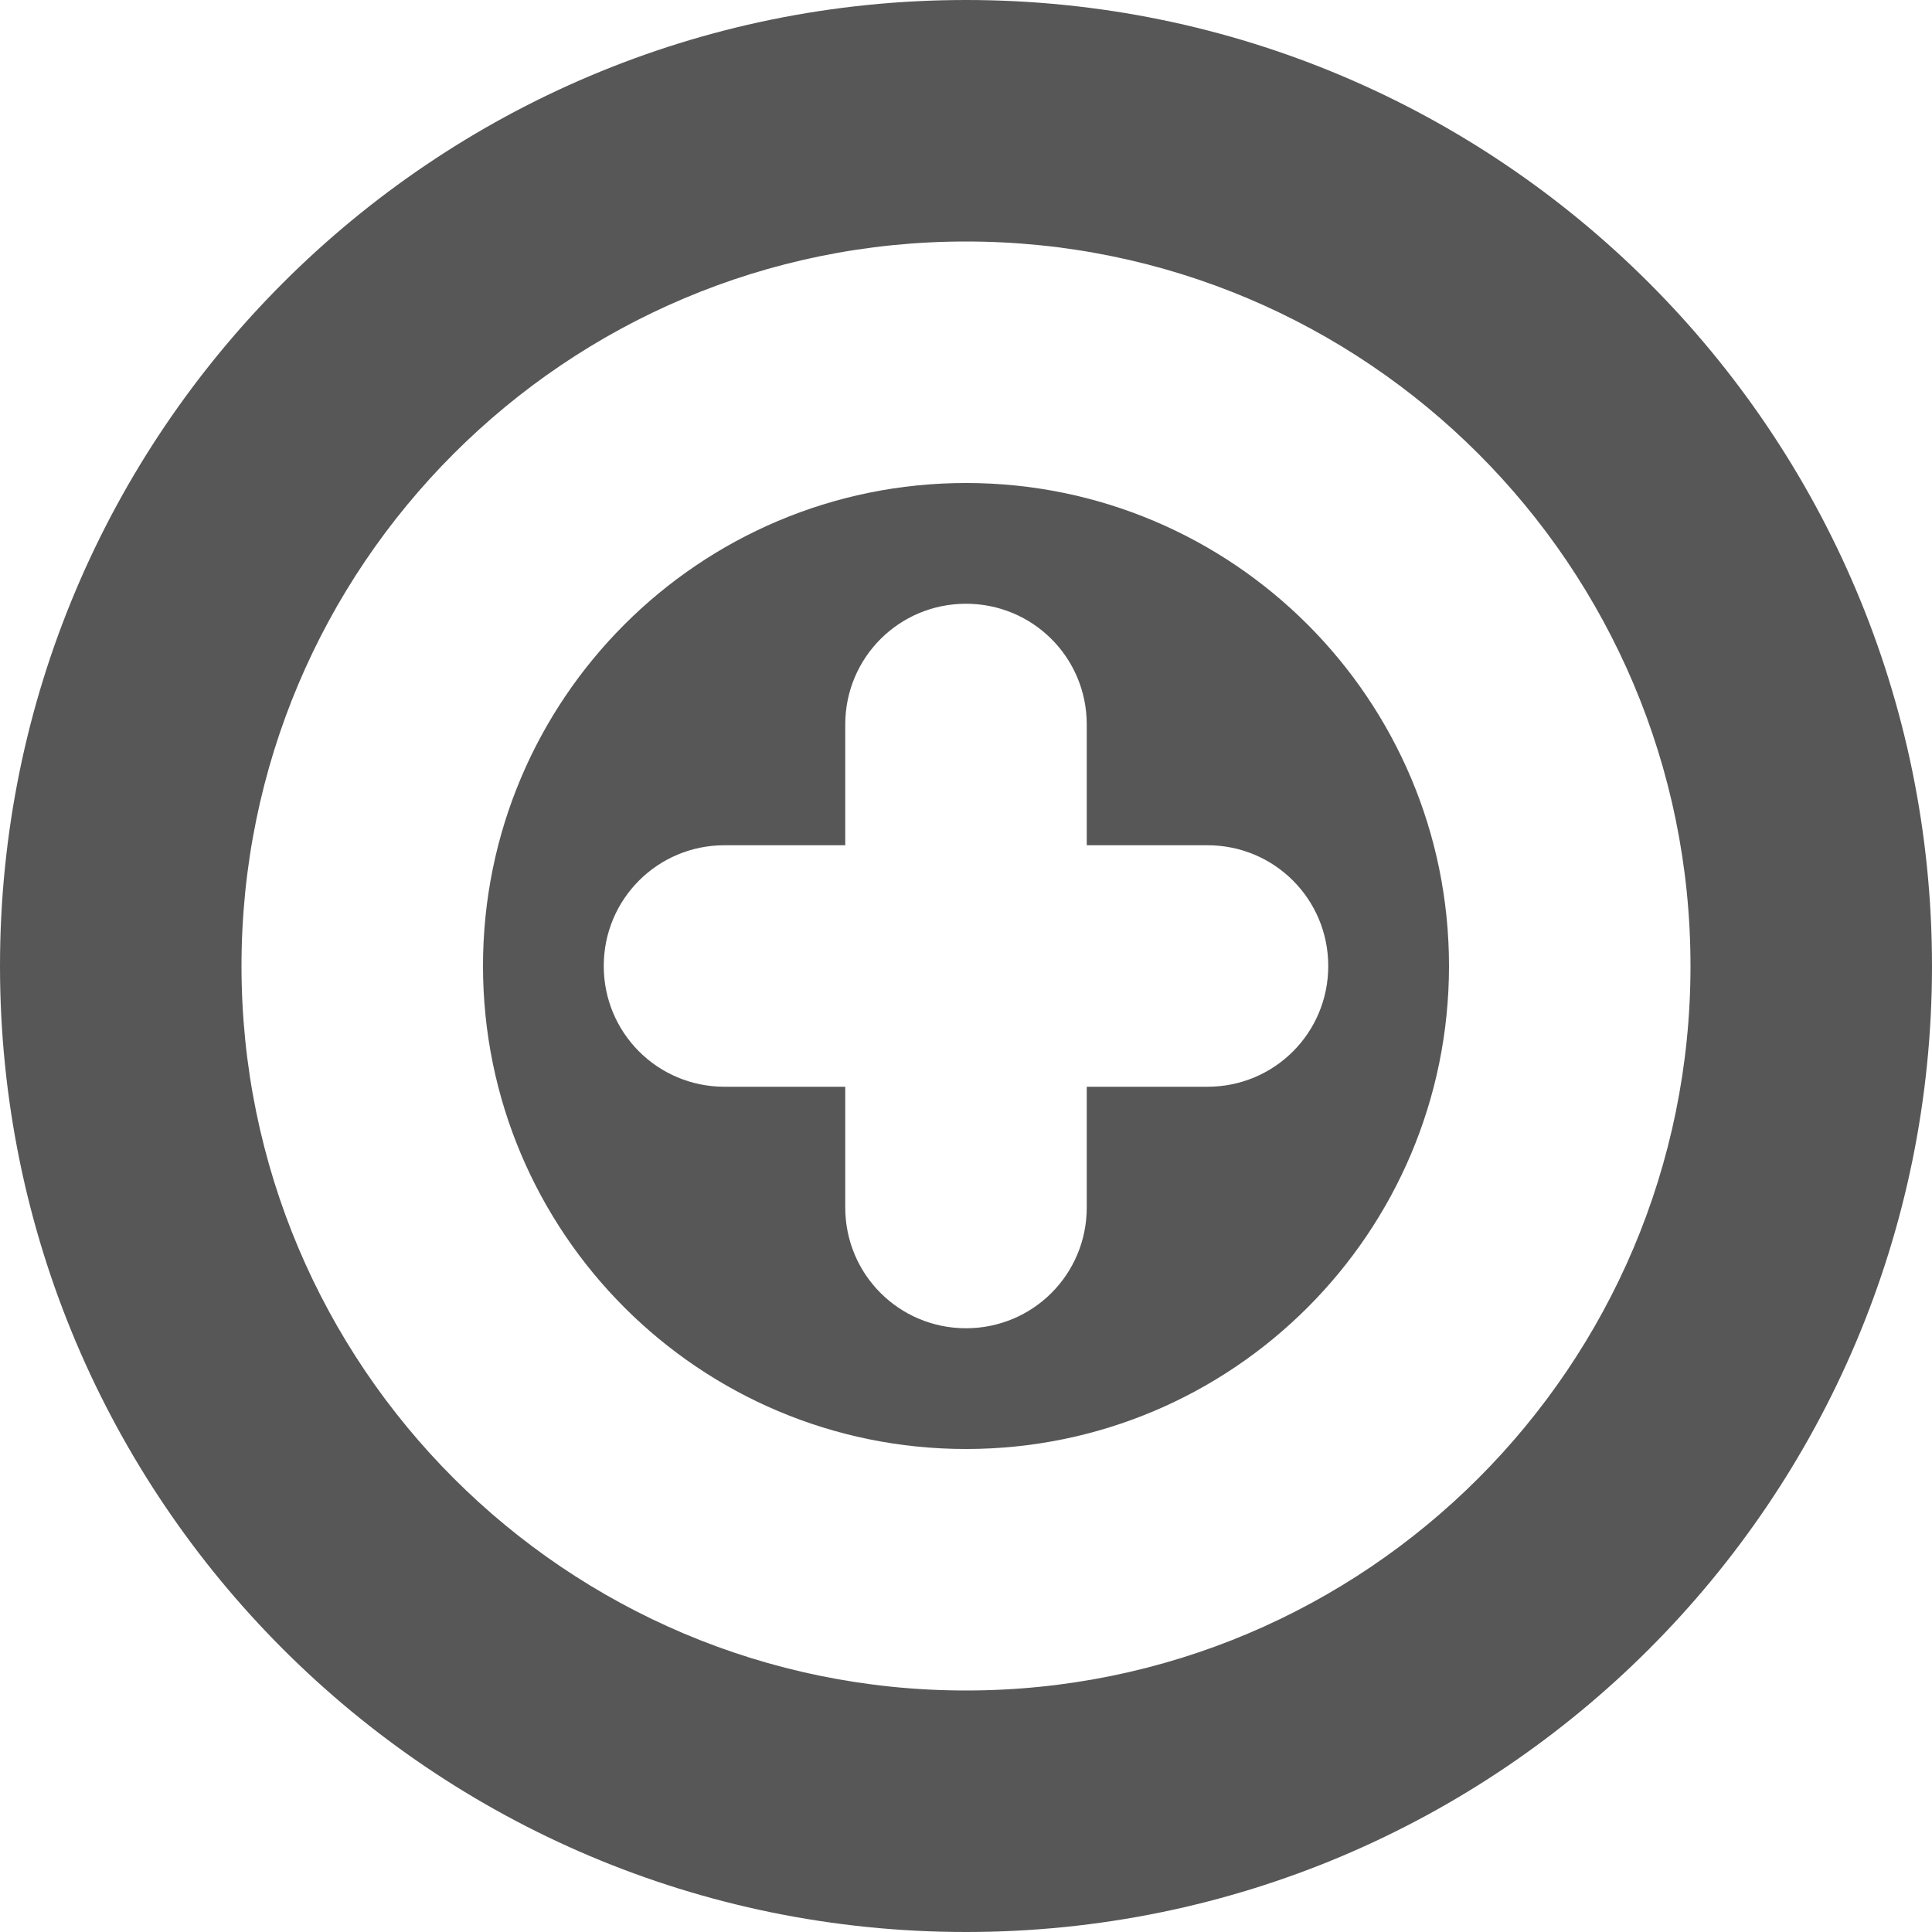
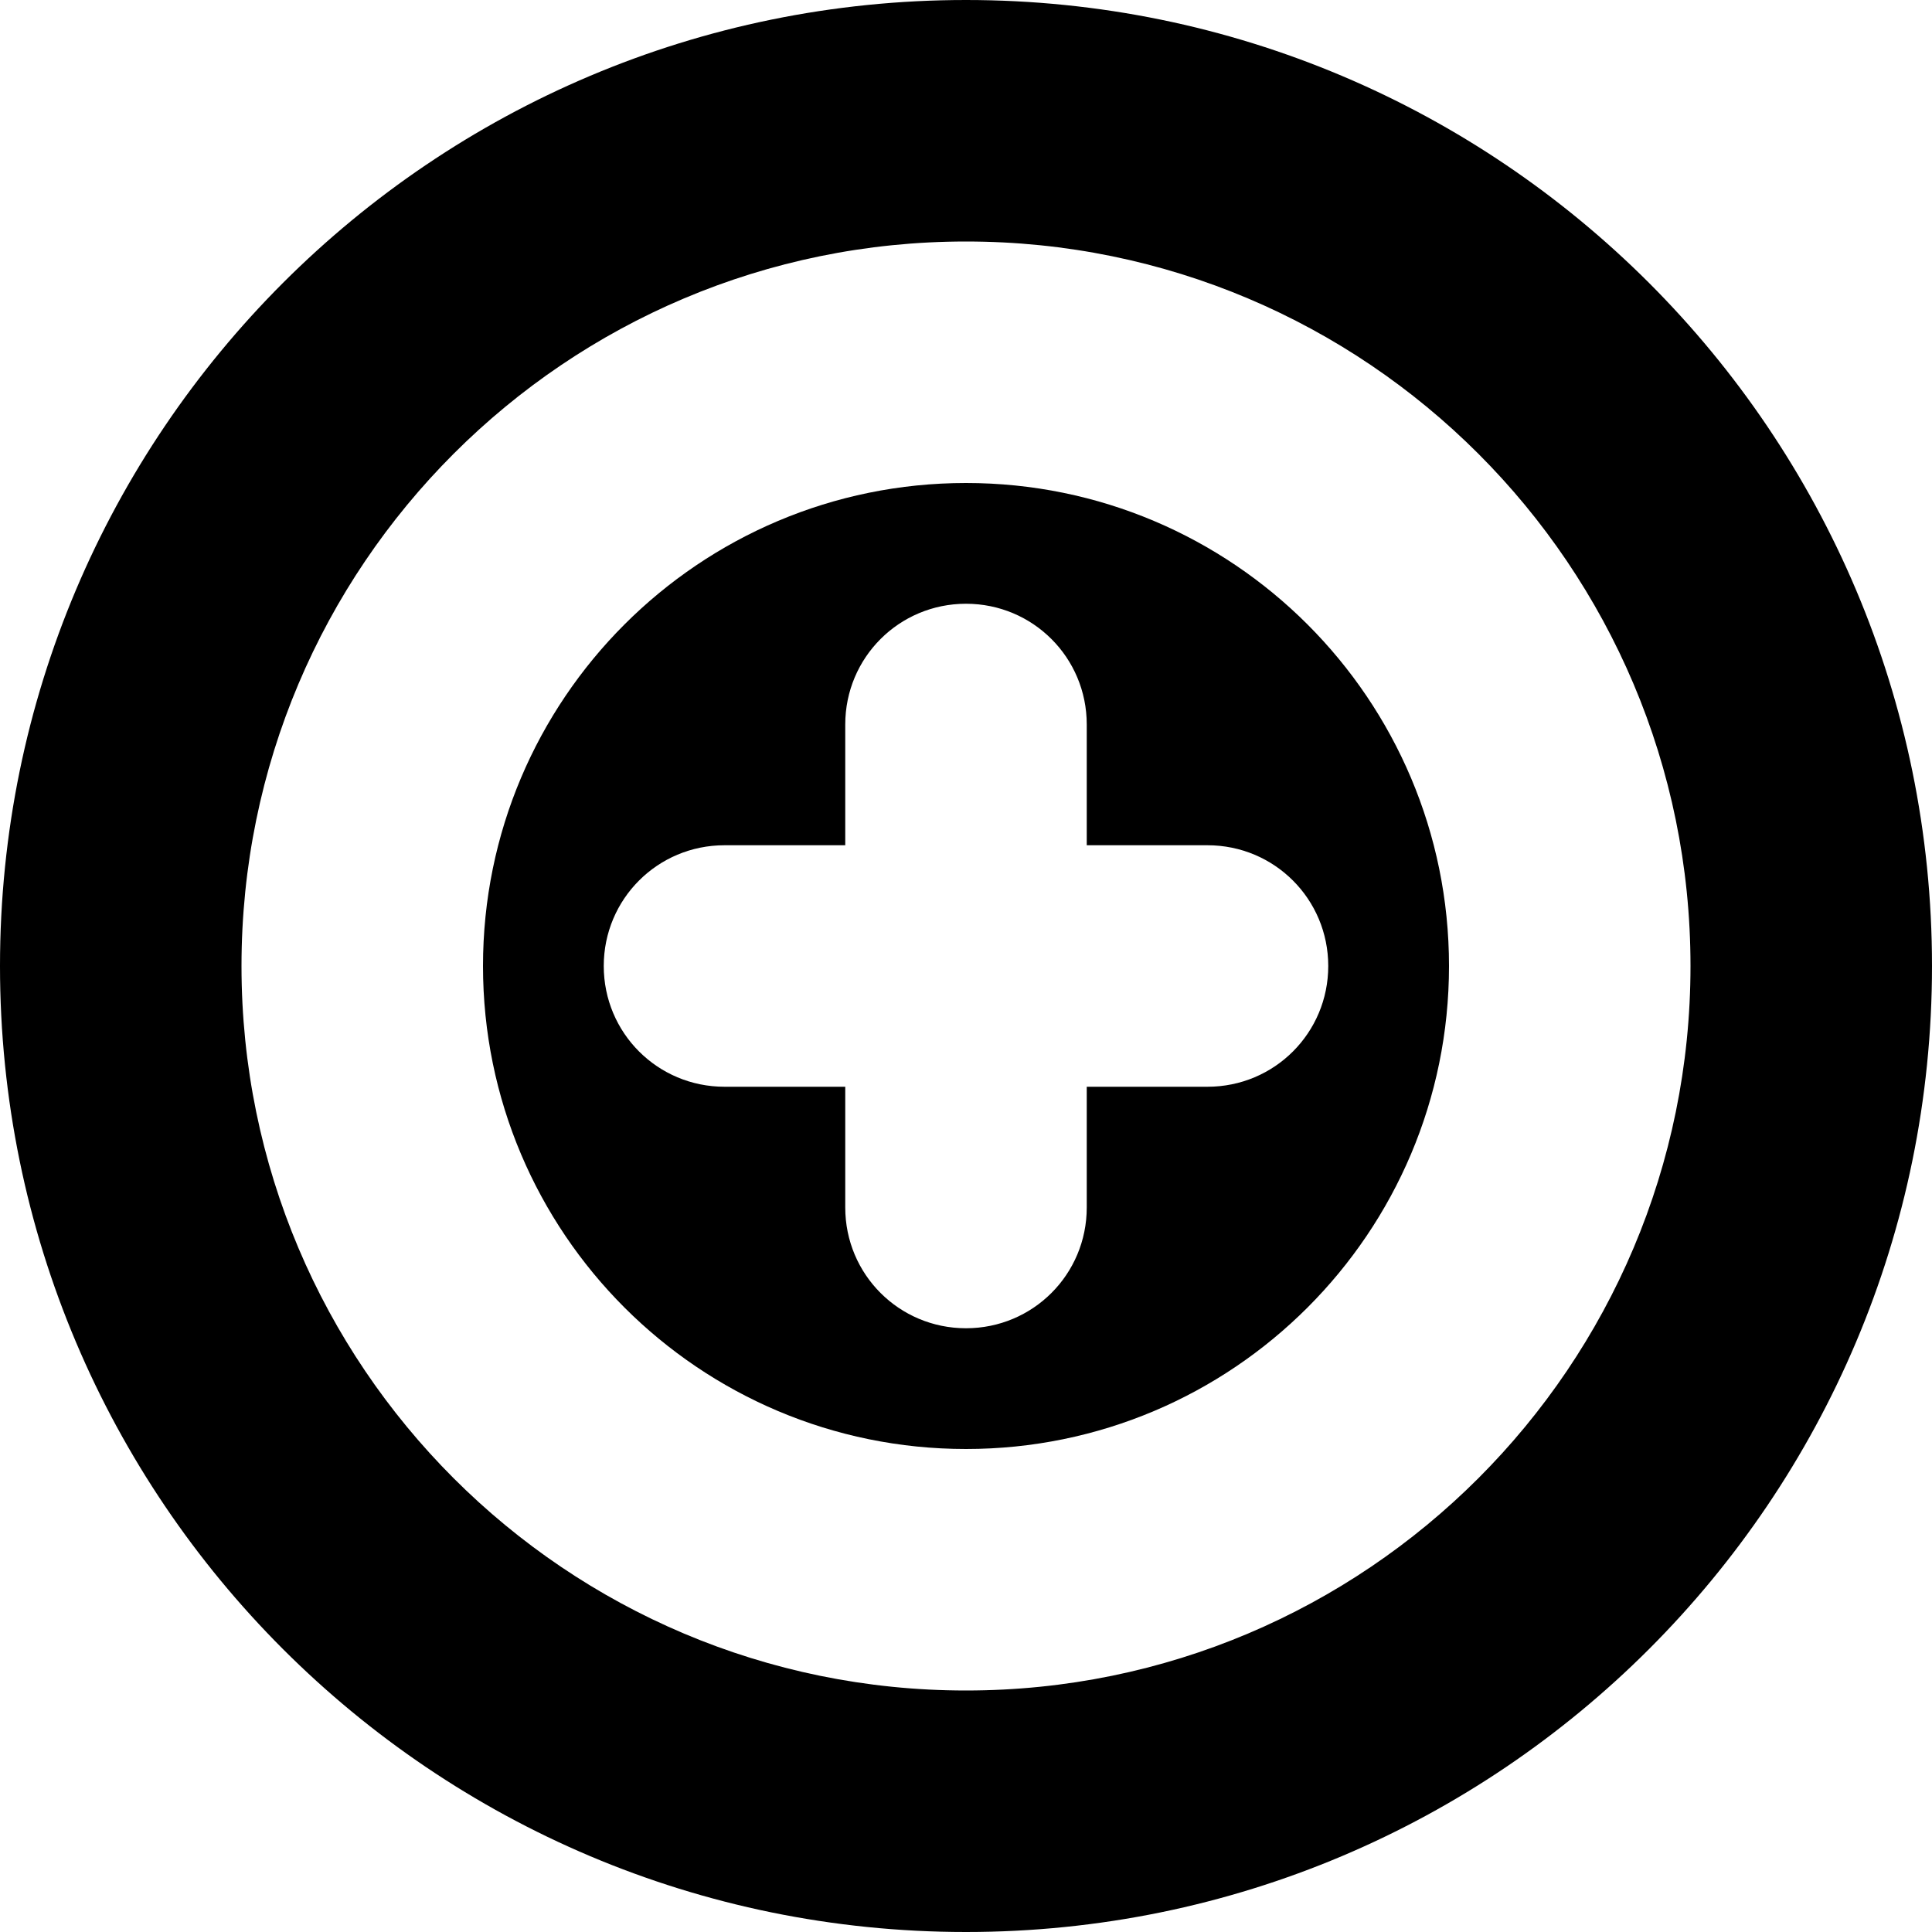
<svg xmlns="http://www.w3.org/2000/svg" width="128" height="128" id="svg2" version="1.1">
  <defs id="defs4">
    </defs>
  <g id="layer1" transform="translate(0,-924.3622)">
-     <path style="opacity:0.66;fill:#000000;fill-opacity:1;fill-rule:nonzero;stroke:none" d="M 64 0 C 28.654 7.1054274e-15 -1.1242185e-16 28.654 0 64 C 0 99.346 28.654 128 64 128 C 99.346 128 128 99.346 128 64 C 128 28.654 99.346 -1.4323277e-14 64 0 z M 64 16 C 90.51 16 112 37.49 112 64 C 112 90.51 90.51 112 64 112 C 37.49 112 16 90.51 16 64 C 16 37.49 37.49 16 64 16 z " transform="translate(0,924.3622)" id="path3798" />
+     <path style="opacity:1;fill:#000000;fill-opacity:1;fill-rule:nonzero;stroke:none" d="M 64 0 C 28.654 7.1054274e-15 -1.1242185e-16 28.654 0 64 C 0 99.346 28.654 128 64 128 C 99.346 128 128 99.346 128 64 C 128 28.654 99.346 -1.4323277e-14 64 0 z M 64 16 C 90.51 16 112 37.49 112 64 C 112 90.51 90.51 112 64 112 C 37.49 112 16 90.51 16 64 C 16 37.49 37.49 16 64 16 z " transform="translate(0,924.3622)" id="path3798" />
    <path style="fill:#000000;fill-rule:evenodd;stroke:none;stroke-width:1px;stroke-linecap:butt;stroke-linejoin:miter;stroke-opacity:1;fill-opacity:1;opacity:0" id="path2820" d="m 64,16 c 13.181,1e-6 -1.891,18.122 10.287,23.166 C 86.464,44.21 88.621,20.739 97.941,30.059 107.261,39.379 83.79,41.536 88.834,53.713 93.878,65.891 112,50.819 112,64 112,77.181 93.878,62.109 88.834,74.287 83.79,86.464 107.261,88.621 97.941,97.941 88.621,107.261 86.464,83.79 74.287,88.834 62.109,93.878 77.181,112 64,112 50.819,112 65.891,93.878 53.713,88.834 41.536,83.79 39.379,107.261 30.059,97.941 20.739,88.621 44.21,86.464 39.166,74.287 34.122,62.109 16,77.181 16,64 c 1e-6,-13.181 18.122,1.891 23.166,-10.287 C 44.21,41.536 20.739,39.379 30.059,30.059 39.379,20.739 41.536,44.21 53.713,39.166 65.891,34.122 50.819,16 64,16 z" transform="translate(0,924.3622)" />
-     <path style="opacity:0.66;fill:#000000;fill-opacity:1;stroke:none" d="M -40 -4 C -44.654 -2.349 -52 6.78 -52 12 C -52 16.13 -48.347 19.747 -44 21.906 L -44 82.156 C -48.777 84.924 -52 90.082 -52 96 C -52 104.837 -44.837 112 -36 112 C -27.163 112 -20 104.837 -20 96 C -20 90.082 -23.223 84.924 -28 82.156 L -28 21.906 C -23.653 19.747 -20 16.13 -20 12 C -20 8.448 -25.547 2.197 -28 0 L -28 12 L -40 12 L -40 -4 z M -36 84 L -35.125 84.875 C -35.087 84.896 -35.064 84.913 -35.031 84.938 L -34.812 85.188 L -32.469 87.469 L -29.156 87.5 L -29.094 87.5 C -28.997 87.487 -28.916 87.478 -28.812 87.5 L -28.75 87.5 L -27.5 87.5 L -27.5 88.75 C -27.494 88.771 -27.504 88.792 -27.5 88.812 C -27.478 88.916 -27.487 88.997 -27.5 89.094 C -27.503 89.116 -27.495 89.134 -27.5 89.156 L -27.469 92.469 L -25.188 94.812 C -25.18 94.817 -25.164 94.807 -25.156 94.812 L -24.938 95.031 C -24.913 95.064 -24.896 95.087 -24.875 95.125 L -24 96 L -24.875 96.875 C -24.896 96.913 -24.913 96.936 -24.938 96.969 L -25.156 97.188 C -25.164 97.193 -25.18 97.183 -25.188 97.188 L -27.469 99.531 L -27.5 102.844 C -27.495 102.866 -27.503 102.884 -27.5 102.906 C -27.487 103.003 -27.478 103.084 -27.5 103.188 C -27.504 103.208 -27.494 103.229 -27.5 103.25 L -27.5 104.5 L -28.75 104.5 L -28.812 104.5 C -28.916 104.522 -28.997 104.513 -29.094 104.5 C -29.116 104.497 -29.134 104.505 -29.156 104.5 L -32.469 104.531 L -34.812 106.812 L -35.031 107.062 C -35.064 107.087 -35.087 107.104 -35.125 107.125 L -36 108 L -36.875 107.125 C -37.021 107.044 -37.109 106.94 -37.188 106.812 L -39.531 104.531 L -42.844 104.5 L -42.906 104.5 C -43.003 104.513 -43.084 104.522 -43.188 104.5 L -43.25 104.5 L -44.5 104.5 L -44.5 103.25 C -44.506 103.229 -44.496 103.208 -44.5 103.188 C -44.522 103.084 -44.513 103.003 -44.5 102.906 L -44.5 102.844 L -44.531 99.531 L -46.812 97.188 L -46.844 97.188 C -46.928 97.132 -46.999 97.054 -47.062 96.969 L -47.125 96.875 L -48 96 L -47.125 95.125 C -47.049 94.988 -46.961 94.889 -46.844 94.812 L -46.812 94.812 L -44.531 92.469 L -44.5 89.156 C -44.505 89.134 -44.497 89.116 -44.5 89.094 C -44.513 88.997 -44.522 88.916 -44.5 88.812 L -44.5 88.75 L -44.5 87.5 L -43.25 87.5 L -43.188 87.5 C -43.084 87.478 -43.003 87.487 -42.906 87.5 C -42.884 87.503 -42.866 87.495 -42.844 87.5 L -39.531 87.469 L -37.188 85.188 C -37.13 85.094 -37.062 85.007 -36.969 84.938 L -36.875 84.875 L -36 84 z " transform="translate(0,924.3622)" id="rect3594" />
-     <path style="fill:#000000;fill-rule:evenodd;stroke:none;stroke-width:1px;stroke-linecap:butt;stroke-linejoin:miter;stroke-opacity:1;fill-opacity:1;opacity:0.66" d="M 64 32 C 46.327 32 32 46.327 32 64 C 32 81.673 46.327 96 64 96 C 81.673 96 96 81.673 96 64 C 96 46.327 81.673 32 64 32 z M 64 40 C 68.432 40 72 43.568 72 48 L 72 56 L 80 56 C 84.432 56 88 59.568 88 64 C 88 68.432 84.432 72 80 72 L 72 72 L 72 80 C 72 84.432 68.432 88 64 88 C 59.568 88 56 84.432 56 80 L 56 72 L 48 72 C 43.568 72 40 68.432 40 64 C 40 59.568 43.568 56 48 56 L 56 56 L 56 48 C 56 43.568 59.568 40 64 40 z " transform="translate(0,924.3622)" id="path2819" />
+     <path style="opacity:1;fill:#000000;fill-opacity:1;stroke:none" d="M -40 -4 C -44.654 -2.349 -52 6.78 -52 12 C -52 16.13 -48.347 19.747 -44 21.906 L -44 82.156 C -48.777 84.924 -52 90.082 -52 96 C -52 104.837 -44.837 112 -36 112 C -27.163 112 -20 104.837 -20 96 C -20 90.082 -23.223 84.924 -28 82.156 L -28 21.906 C -23.653 19.747 -20 16.13 -20 12 C -20 8.448 -25.547 2.197 -28 0 L -28 12 L -40 12 L -40 -4 z M -36 84 L -35.125 84.875 C -35.087 84.896 -35.064 84.913 -35.031 84.938 L -34.812 85.188 L -32.469 87.469 L -29.156 87.5 L -29.094 87.5 C -28.997 87.487 -28.916 87.478 -28.812 87.5 L -28.75 87.5 L -27.5 87.5 L -27.5 88.75 C -27.494 88.771 -27.504 88.792 -27.5 88.812 C -27.478 88.916 -27.487 88.997 -27.5 89.094 C -27.503 89.116 -27.495 89.134 -27.5 89.156 L -27.469 92.469 L -25.188 94.812 C -25.18 94.817 -25.164 94.807 -25.156 94.812 L -24.938 95.031 C -24.913 95.064 -24.896 95.087 -24.875 95.125 L -24 96 L -24.875 96.875 C -24.896 96.913 -24.913 96.936 -24.938 96.969 L -25.156 97.188 C -25.164 97.193 -25.18 97.183 -25.188 97.188 L -27.469 99.531 L -27.5 102.844 C -27.495 102.866 -27.503 102.884 -27.5 102.906 C -27.487 103.003 -27.478 103.084 -27.5 103.188 C -27.504 103.208 -27.494 103.229 -27.5 103.25 L -27.5 104.5 L -28.75 104.5 L -28.812 104.5 C -28.916 104.522 -28.997 104.513 -29.094 104.5 C -29.116 104.497 -29.134 104.505 -29.156 104.5 L -32.469 104.531 L -34.812 106.812 L -35.031 107.062 C -35.064 107.087 -35.087 107.104 -35.125 107.125 L -36 108 L -36.875 107.125 C -37.021 107.044 -37.109 106.94 -37.188 106.812 L -39.531 104.531 L -42.844 104.5 L -42.906 104.5 C -43.003 104.513 -43.084 104.522 -43.188 104.5 L -43.25 104.5 L -44.5 104.5 L -44.5 103.25 C -44.506 103.229 -44.496 103.208 -44.5 103.188 C -44.522 103.084 -44.513 103.003 -44.5 102.906 L -44.5 102.844 L -44.531 99.531 L -46.812 97.188 L -46.844 97.188 C -46.928 97.132 -46.999 97.054 -47.062 96.969 L -47.125 96.875 L -48 96 L -47.125 95.125 C -47.049 94.988 -46.961 94.889 -46.844 94.812 L -46.812 94.812 L -44.531 92.469 L -44.5 89.156 C -44.505 89.134 -44.497 89.116 -44.5 89.094 C -44.513 88.997 -44.522 88.916 -44.5 88.812 L -44.5 88.75 L -44.5 87.5 L -43.25 87.5 L -43.188 87.5 C -43.084 87.478 -43.003 87.487 -42.906 87.5 C -42.884 87.503 -42.866 87.495 -42.844 87.5 L -39.531 87.469 L -37.188 85.188 C -37.13 85.094 -37.062 85.007 -36.969 84.938 L -36.875 84.875 L -36 84 z " transform="translate(0,924.3622)" id="rect3594" />
+     <path style="fill:#000000;fill-rule:evenodd;stroke:none;stroke-width:1px;stroke-linecap:butt;stroke-linejoin:miter;stroke-opacity:1;fill-opacity:1;opacity:1" d="M 64 32 C 46.327 32 32 46.327 32 64 C 32 81.673 46.327 96 64 96 C 81.673 96 96 81.673 96 64 C 96 46.327 81.673 32 64 32 z M 64 40 C 68.432 40 72 43.568 72 48 L 72 56 L 80 56 C 84.432 56 88 59.568 88 64 C 88 68.432 84.432 72 80 72 L 72 72 L 72 80 C 72 84.432 68.432 88 64 88 C 59.568 88 56 84.432 56 80 L 56 72 L 48 72 C 43.568 72 40 68.432 40 64 C 40 59.568 43.568 56 48 56 L 56 56 L 56 48 C 56 43.568 59.568 40 64 40 z " transform="translate(0,924.3622)" id="path2819" />
  </g>
</svg>
